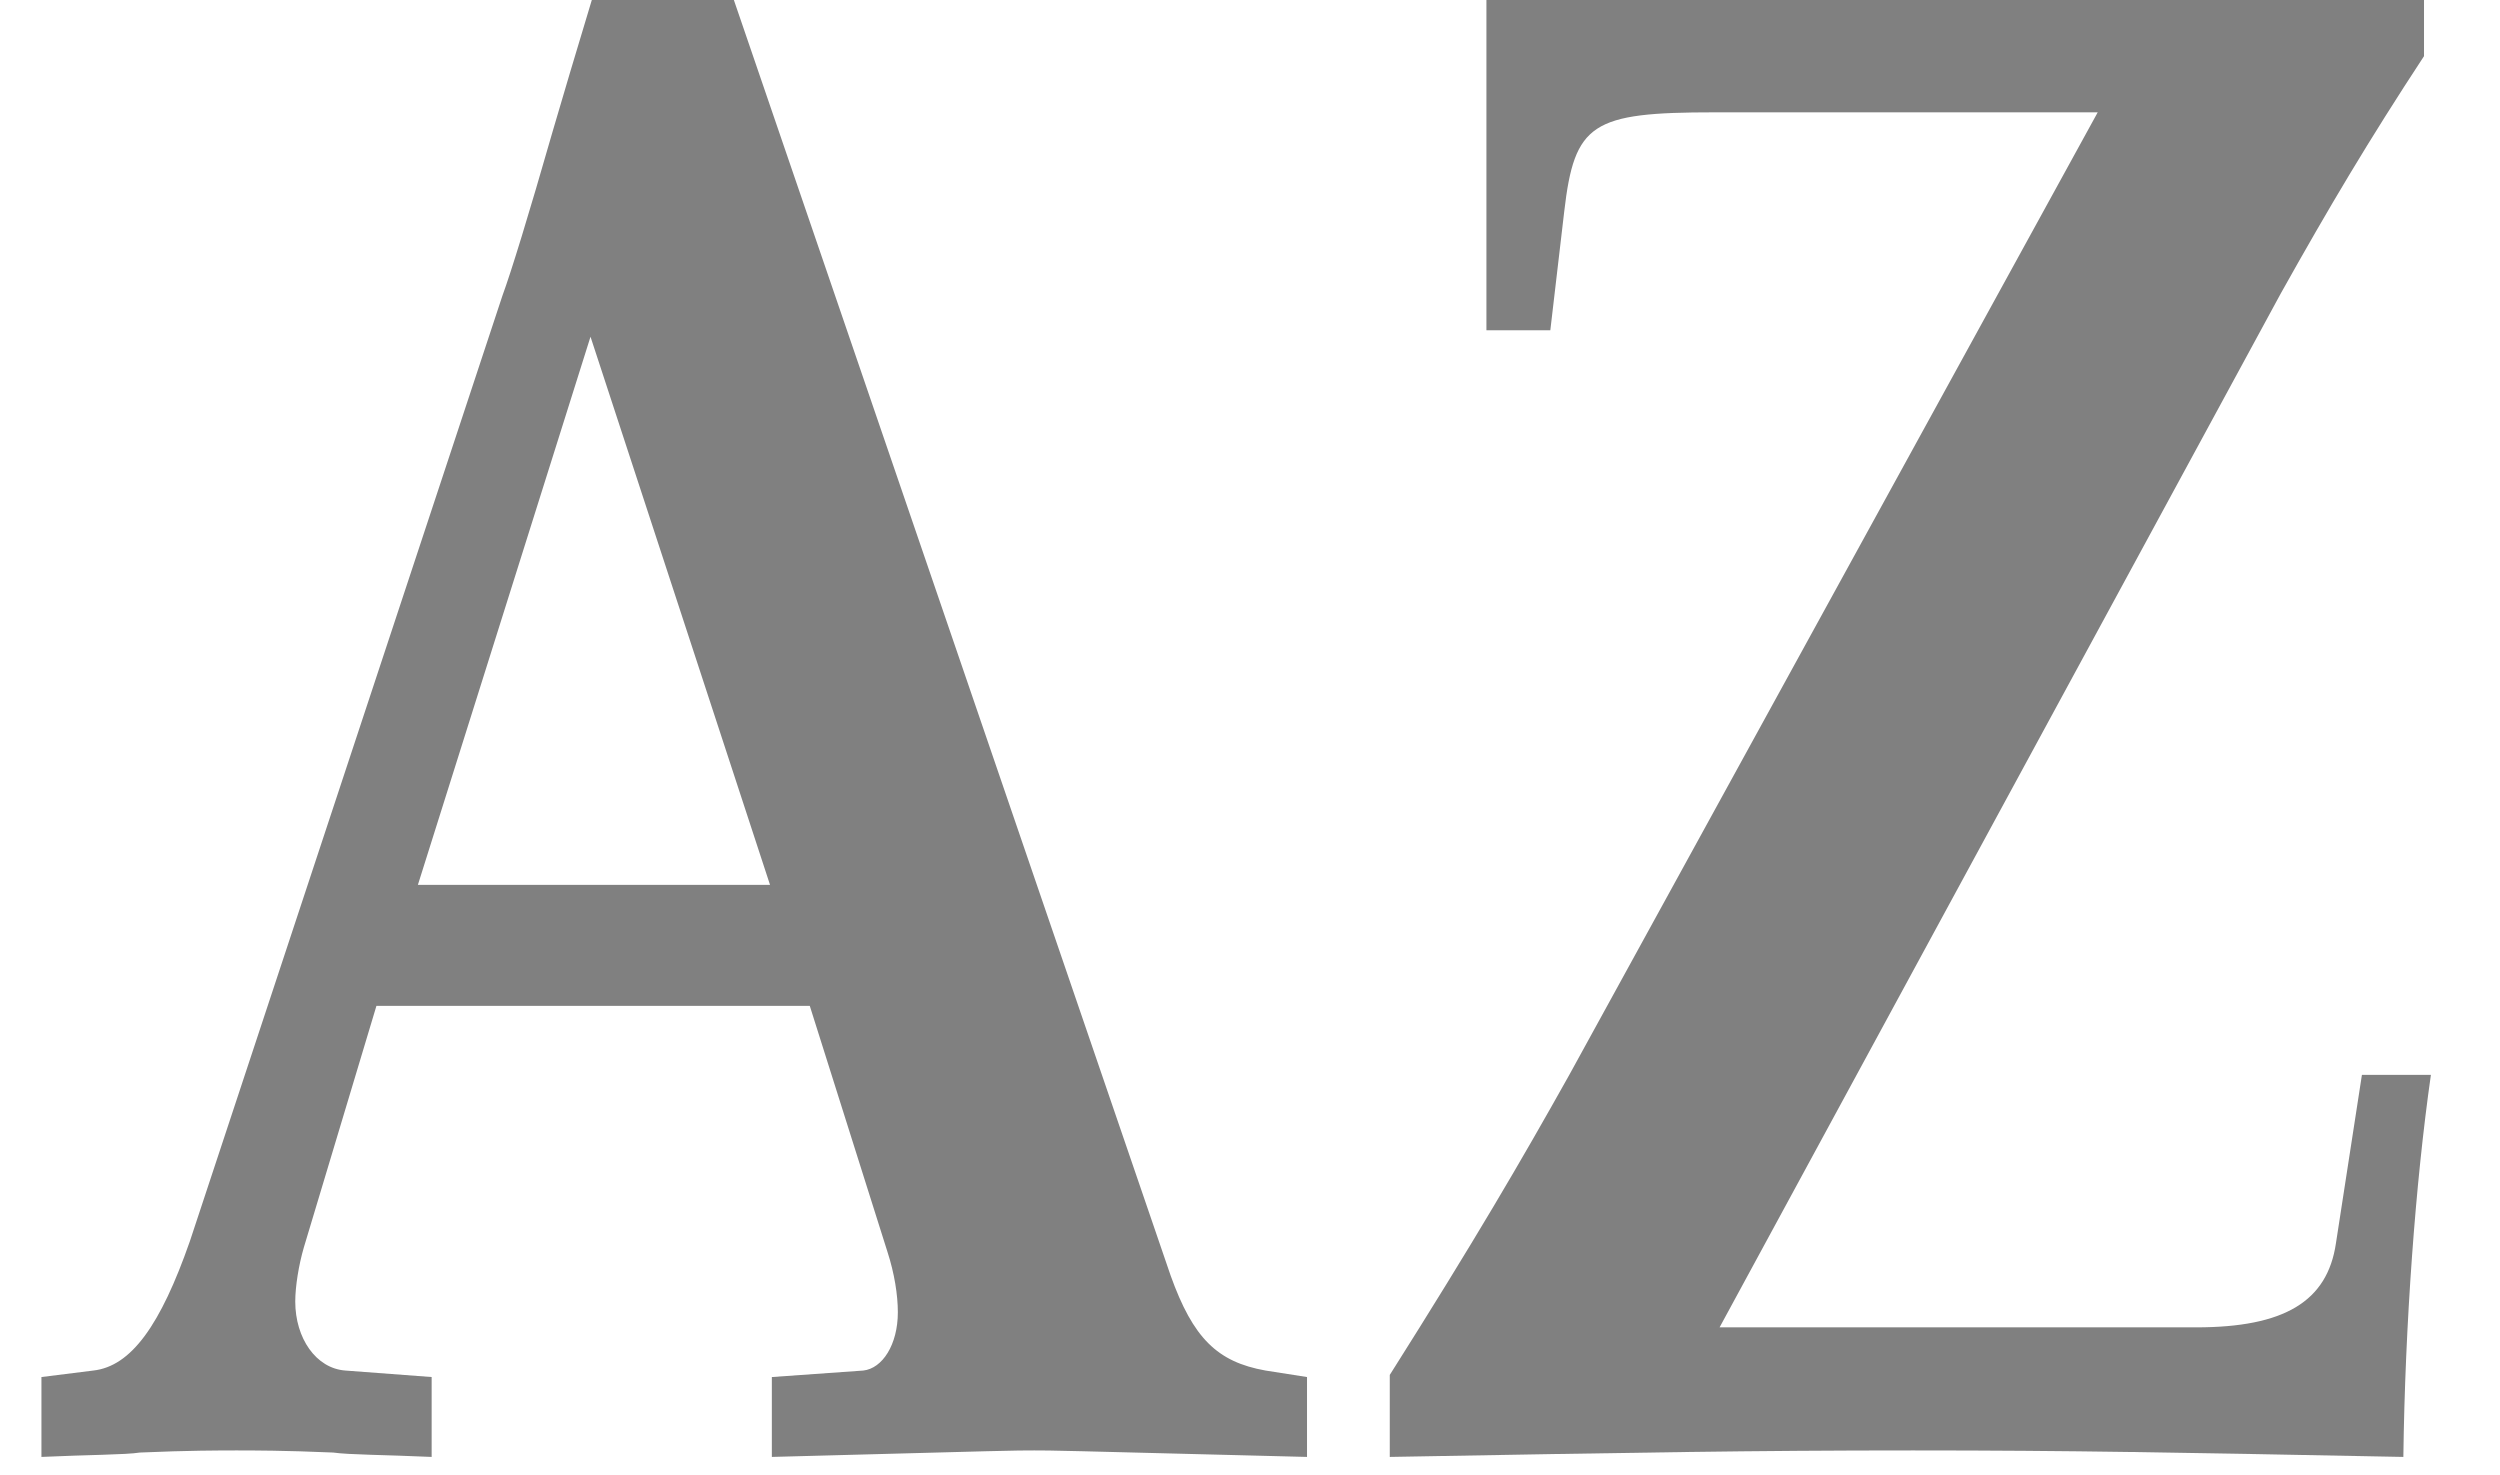
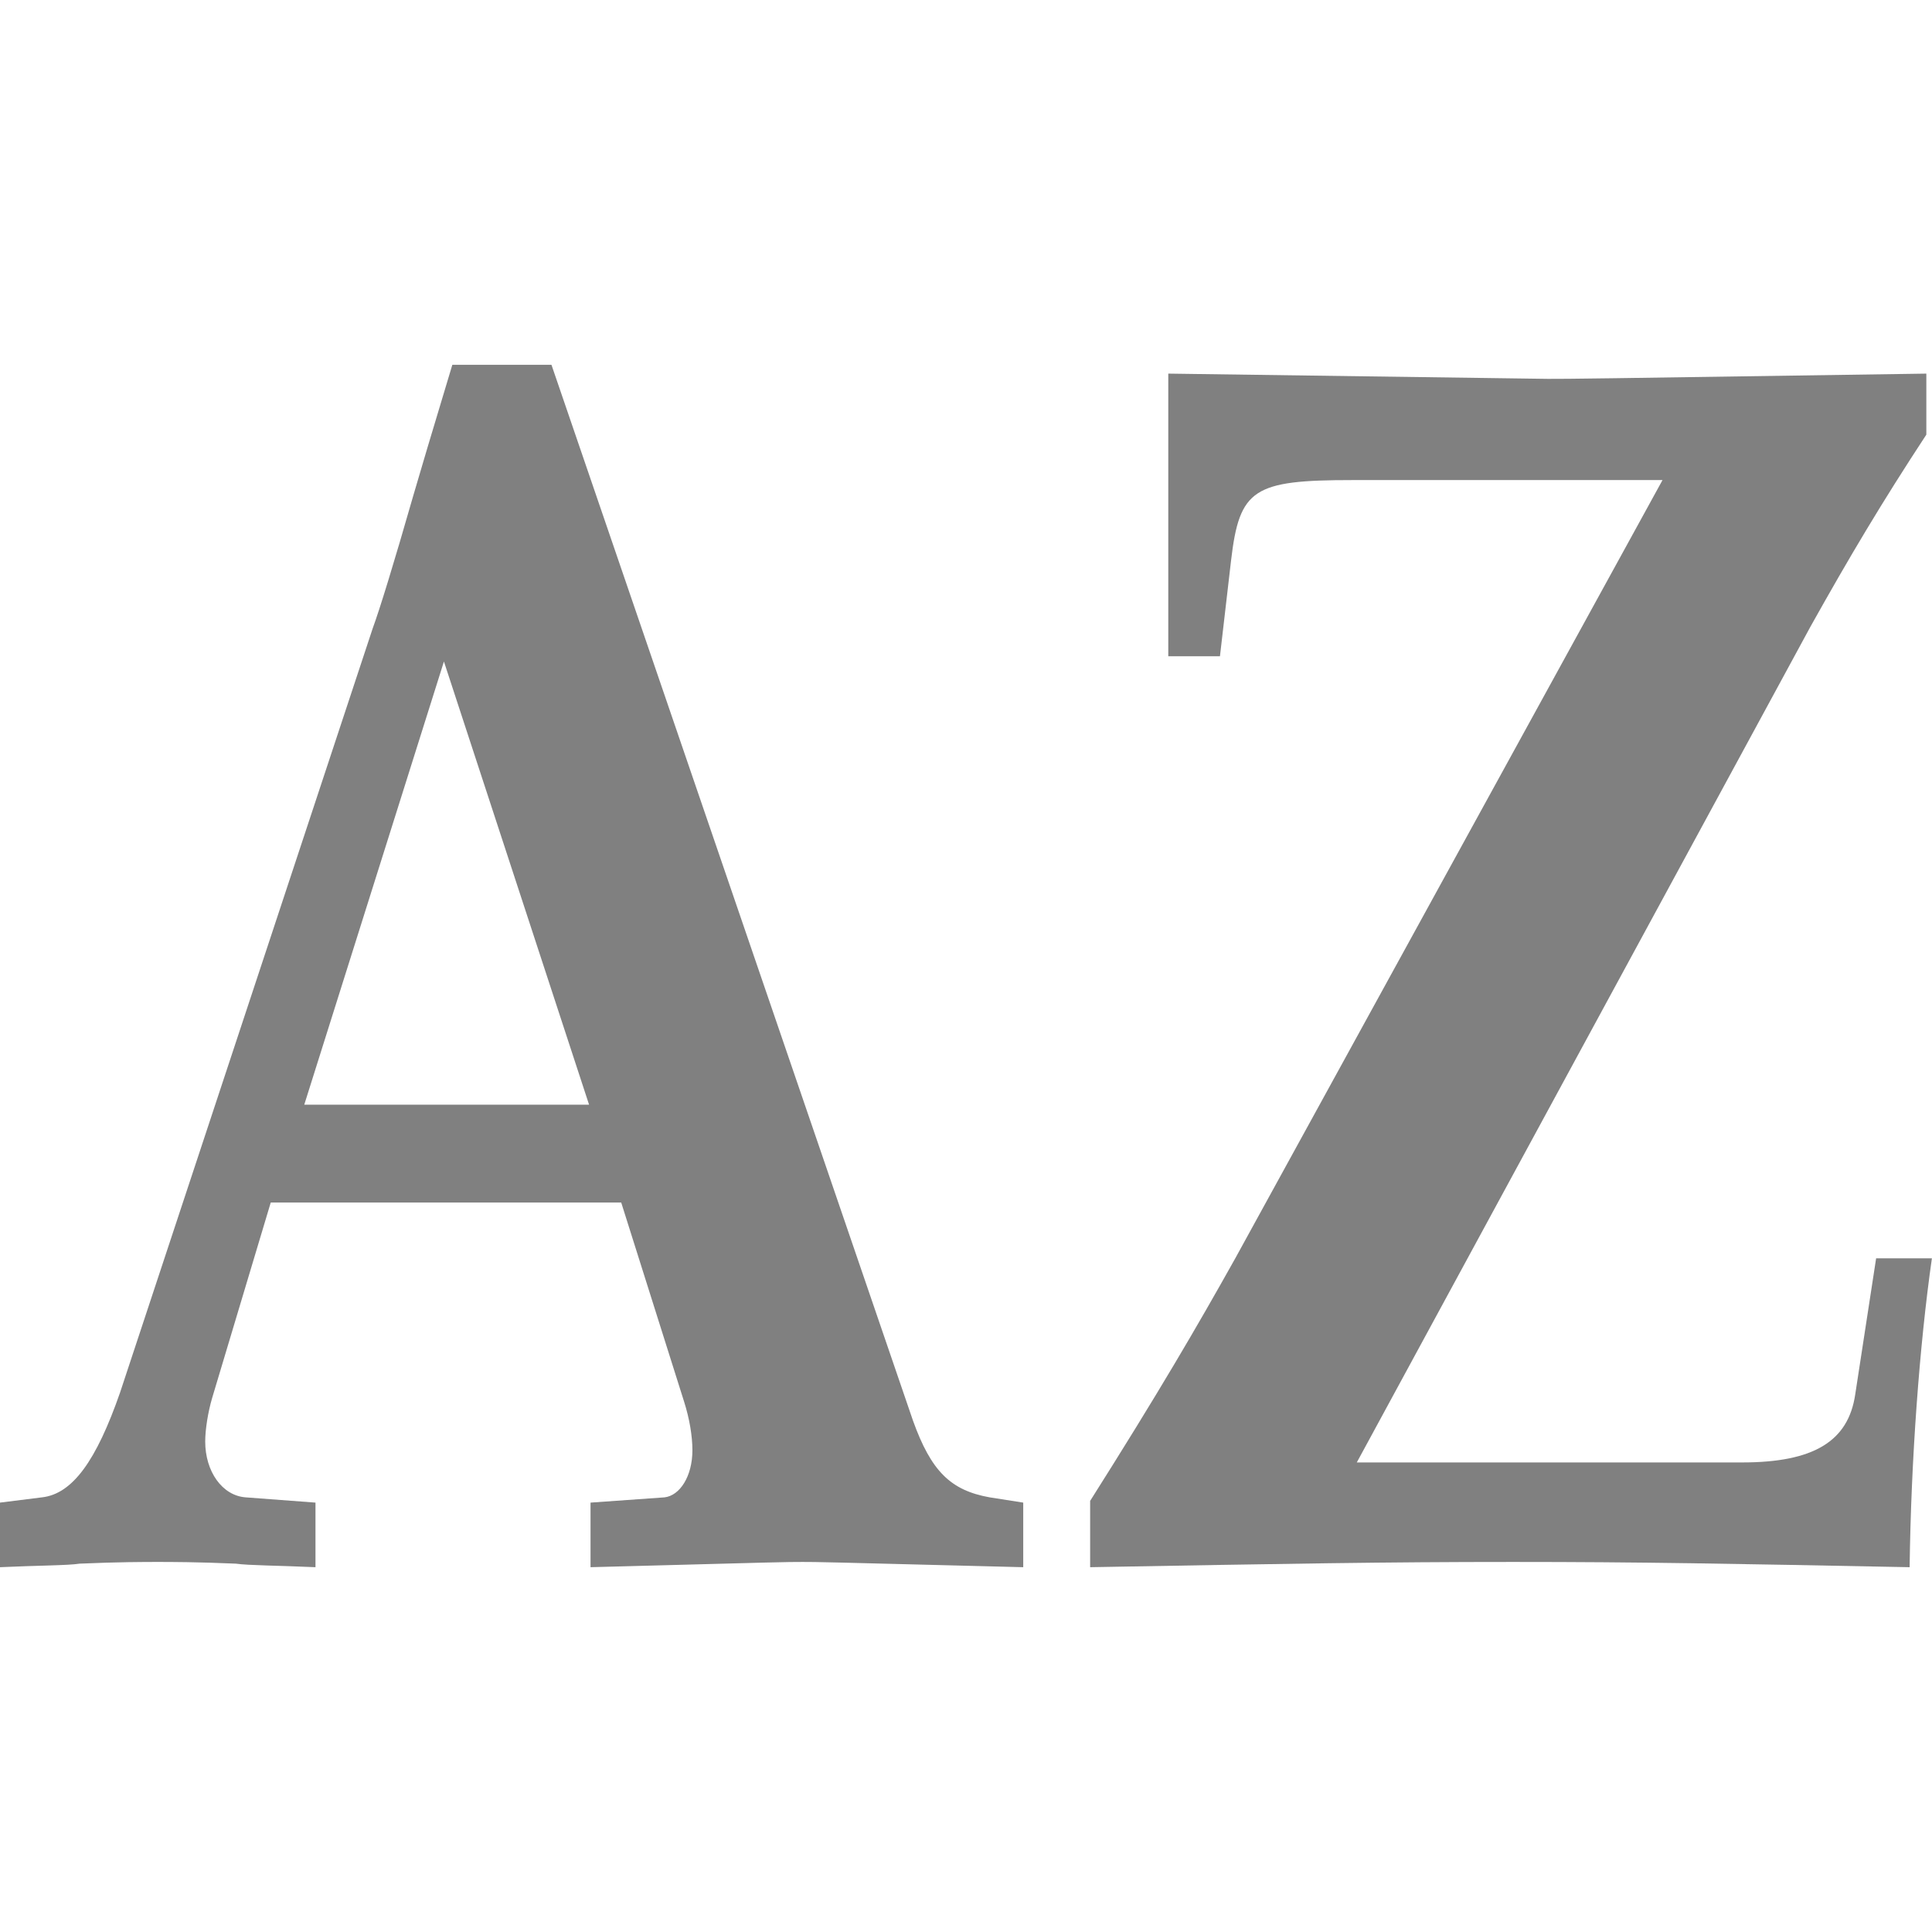
- <svg xmlns="http://www.w3.org/2000/svg" xmlns:xlink="http://www.w3.org/1999/xlink" version="1.1" width="20.694pt" height="12.202pt" viewBox="-59.547 -71.704 20.694 12.202">
-   <defs>
-     <path id="g1-65" d="M6.703-2.944L7.346-1.315C7.404-1.172 7.432-1.029 7.432-.915C7.432-.7 7.304-.543 7.146-.529L6.389-.486V.043C8.39 0 8.39 0 8.561 0C8.718 0 8.718 0 10.819 .043V-.486L10.476-.529C10.076-.586 9.876-.743 9.69-1.158L5.989-9.805H4.974C4.774-9.276 4.631-8.89 4.574-8.733C4.374-8.175 4.231-7.804 4.159-7.647L1.572-1.386C1.329-.829 1.086-.557 .772-.529L.343-.486V.043C.715 .029 1.043 .029 1.158 .014C1.558 0 1.829 0 1.958 0S2.358 0 2.758 .014C2.887 .029 3.187 .029 3.573 .043V-.486L2.859-.529C2.616-.543 2.444-.743 2.444-.986C2.444-1.086 2.473-1.229 2.515-1.344L3.116-2.944H6.703ZM4.888-7.375L6.374-3.745H3.459L4.888-7.375Z" />
-     <path id="g1-90" d="M8.904-9.733C5.303-9.69 5.303-9.69 5.031-9.69L1.143-9.733V-7.418H1.672L1.787-8.204C1.872-8.79 2.015-8.861 3.03-8.861H6.203L1.829-2.487C1.429-1.915 1.043-1.386 .343-.5V.043C2.387 .014 3.344 0 4.674 0C5.989 0 6.86 .014 8.733 .043C8.747-.829 8.833-1.772 8.961-2.487H8.39L8.175-1.372C8.104-.986 7.747-.815 7.018-.815H3.073L7.718-7.661C8.118-8.233 8.447-8.676 8.904-9.233V-9.733Z" />
+ <svg xmlns="http://www.w3.org/2000/svg" xmlns:xlink="http://www.w3.org/1999/xlink" version="1.1" width="16px" height="16px" viewBox="-62.037 -71.704 19.78 12.31" id="svg2">
+   <defs id="defs1">
+     <path id="g1-65" d="m 6.703,-2.944 0.643,1.629 c 0.057,0.143 0.086,0.286 0.086,0.4 0,0.214 -0.129,0.372 -0.286,0.386 L 6.389,-0.486 V 0.043 C 8.39,0 8.39,0 8.561,0 8.718,0 8.718,0 10.819,0.043 V -0.486 L 10.476,-0.529 C 10.076,-0.586 9.876,-0.743 9.69,-1.158 L 5.989,-9.805 H 4.974 C 4.774,-9.276 4.631,-8.89 4.574,-8.733 4.374,-8.175 4.231,-7.804 4.159,-7.647 l -2.587,6.26 C 1.329,-0.829 1.086,-0.557 0.772,-0.529 L 0.343,-0.486 V 0.043 C 0.715,0.029 1.043,0.029 1.158,0.014 1.558,0 1.829,0 1.958,0 2.087,0 2.358,0 2.758,0.014 2.887,0.029 3.187,0.029 3.573,0.043 V -0.486 L 2.859,-0.529 C 2.616,-0.543 2.444,-0.743 2.444,-0.986 c 0,-0.1 0.029,-0.243 0.071,-0.357 l 0.6,-1.601 z m -1.815,-4.431 1.486,3.63 h -2.916 z" />
+     <path id="g1-90" d="M 8.904,-9.733 C 5.303,-9.69 5.303,-9.69 5.031,-9.69 L 1.143,-9.733 v 2.315 h 0.529 l 0.114,-0.786 c 0.086,-0.586 0.229,-0.657 1.243,-0.657 H 6.203 L 1.829,-2.487 C 1.429,-1.915 1.043,-1.386 0.343,-0.5 V 0.043 C 2.387,0.014 3.344,0 4.674,0 5.989,0 6.86,0.014 8.733,0.043 8.747,-0.829 8.833,-1.772 8.961,-2.487 H 8.39 l -0.214,1.115 c -0.071,0.386 -0.429,0.557 -1.158,0.557 H 3.073 l 4.645,-6.846 c 0.4,-0.572 0.729,-1.015 1.186,-1.572 z" />
  </defs>
-   <g id="page1">
-     <style> g &gt; g { color: gray; } </style>
-     <g fill="currentColor" transform="matrix(1 0 0 1.25 0 14.92458)">
-       <use x="-59.547" y="-59.698" xlink:href="#g1-65" />
-       <use x="-48.386" y="-59.698" xlink:href="#g1-90" />
+   <g id="page1" transform="translate(-0.343021,0.2502752)">
+     <style id="style1"> g &gt; g { color: gray; } </style>
+     <g fill="currentColor" transform="matrix(1,0,0,1.25,0,14.92458)" id="g2">
+       <use x="-62.037" y="-59.698" xlink:href="#g1-65" id="use1" />
+       <use x="-50.876" y="-59.698" xlink:href="#g1-90" id="use2" />
    </g>
  </g>
</svg>
